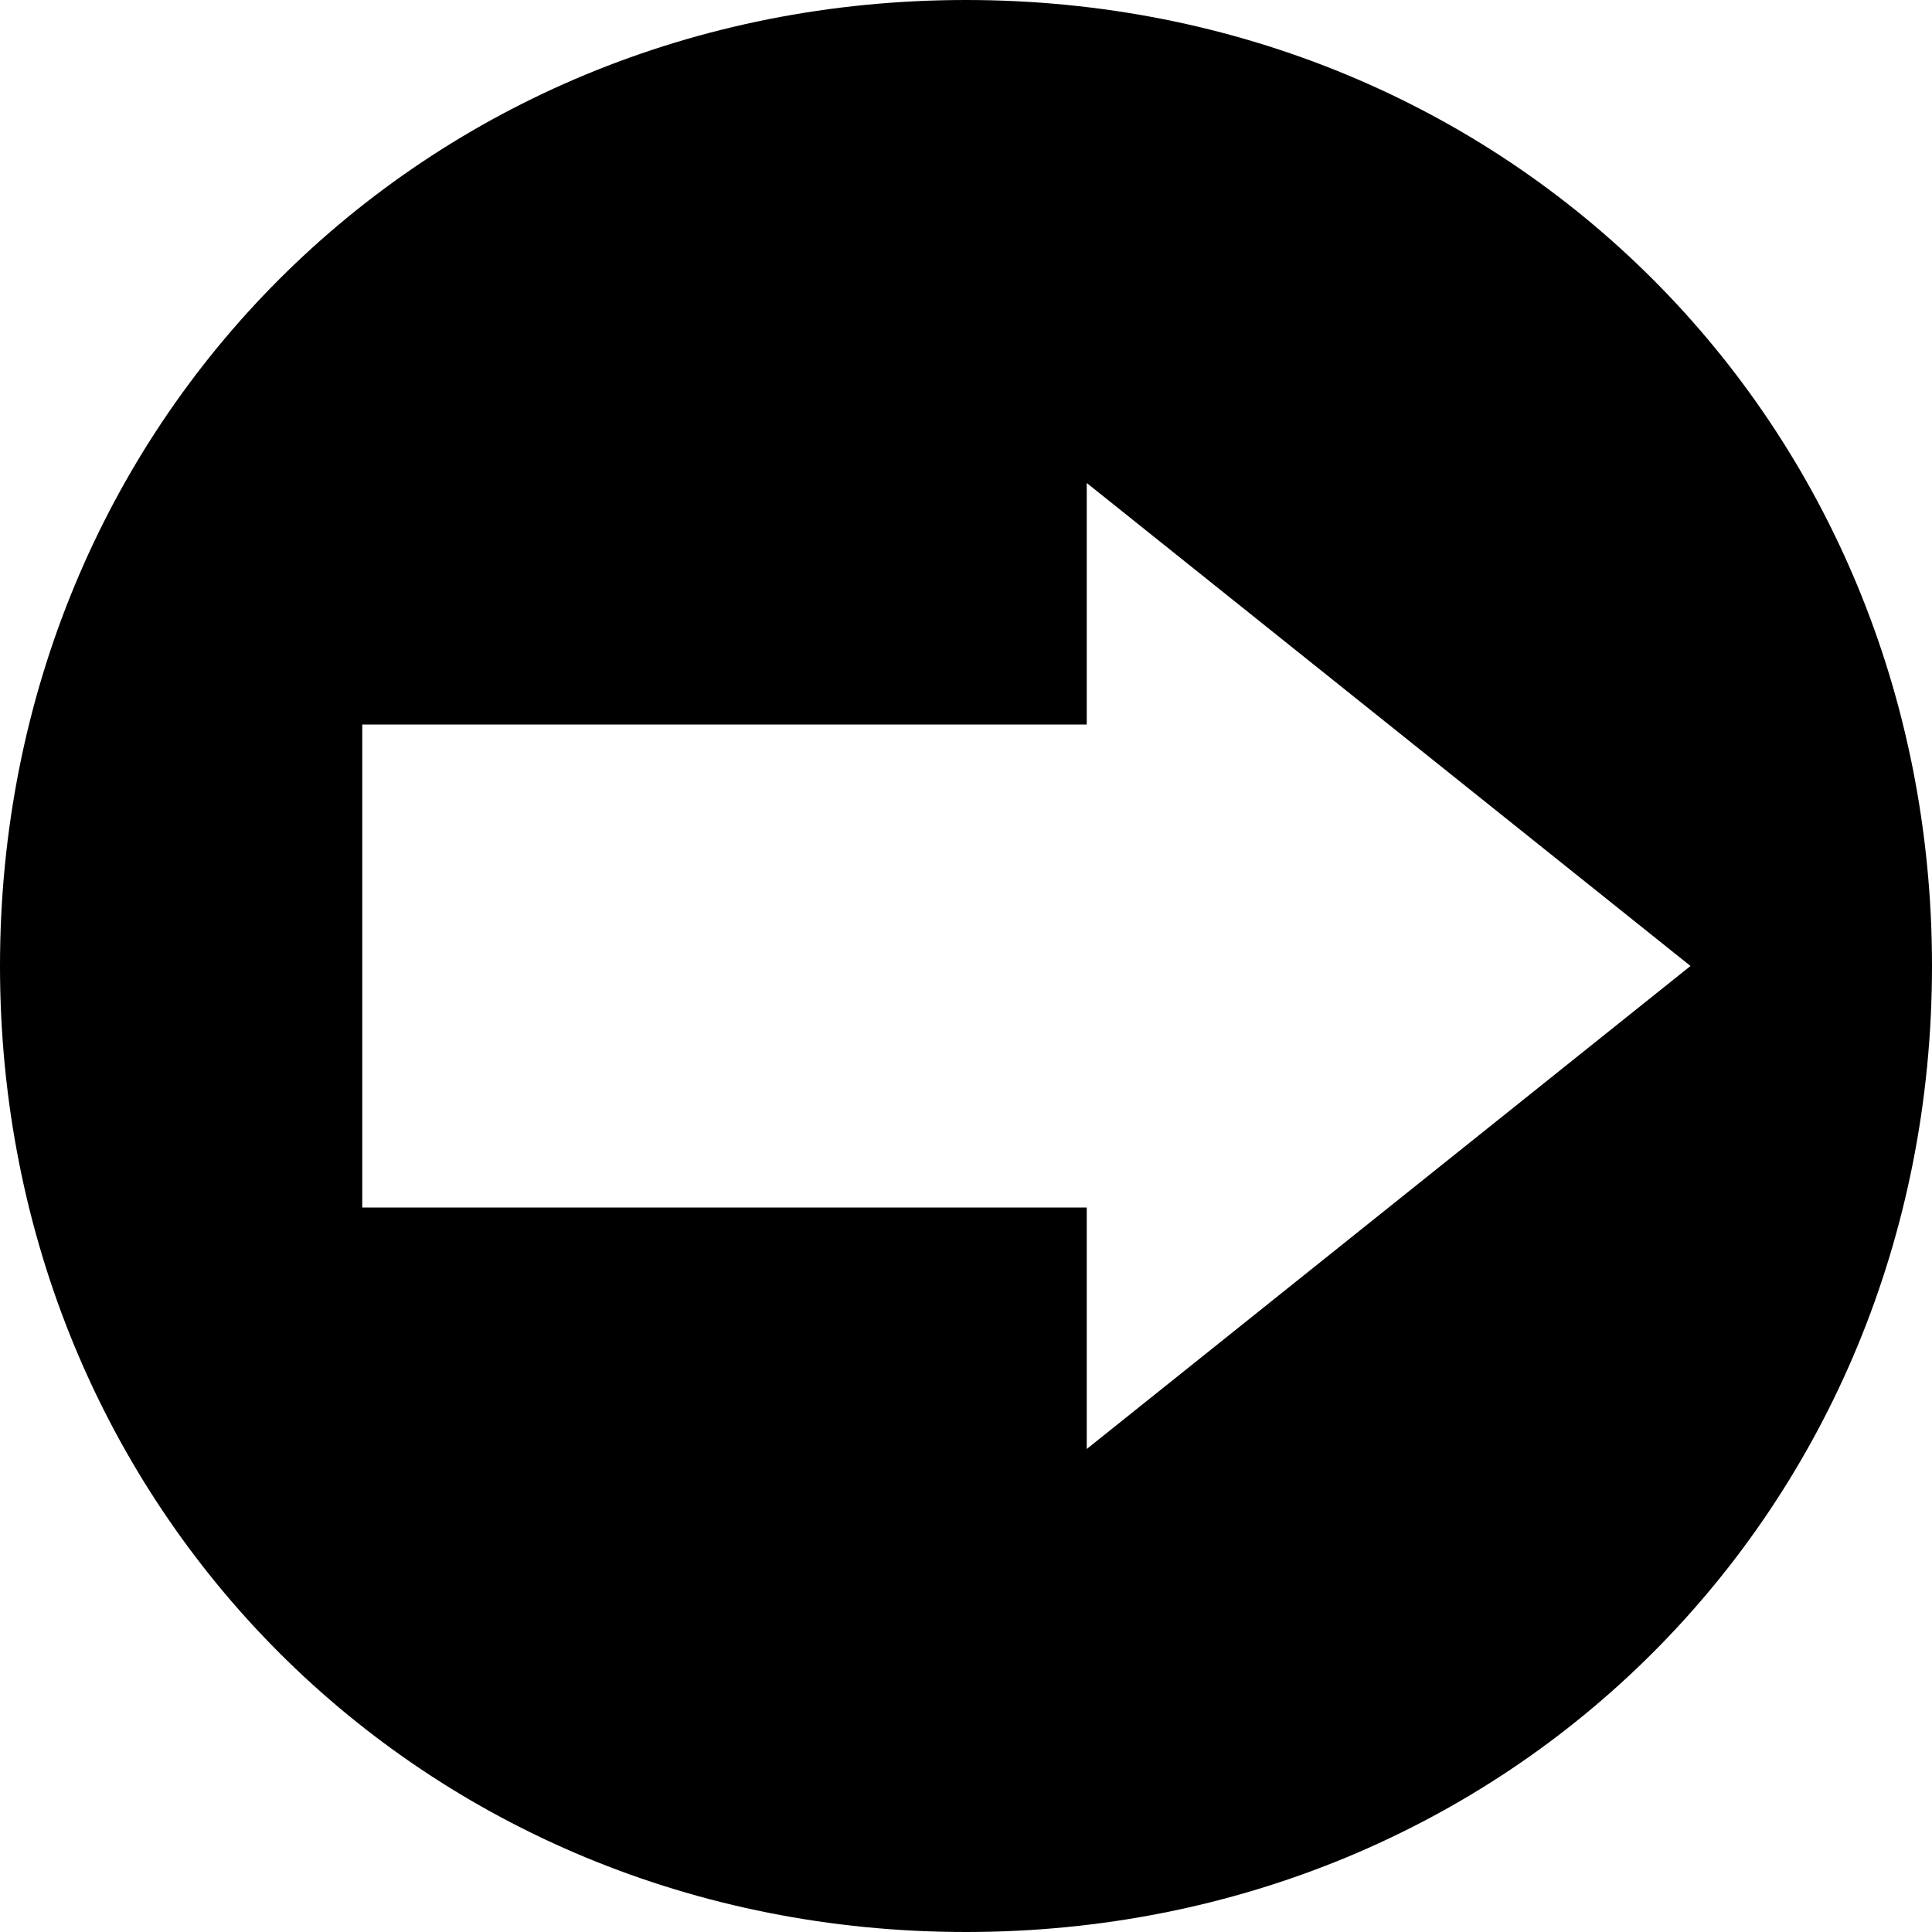
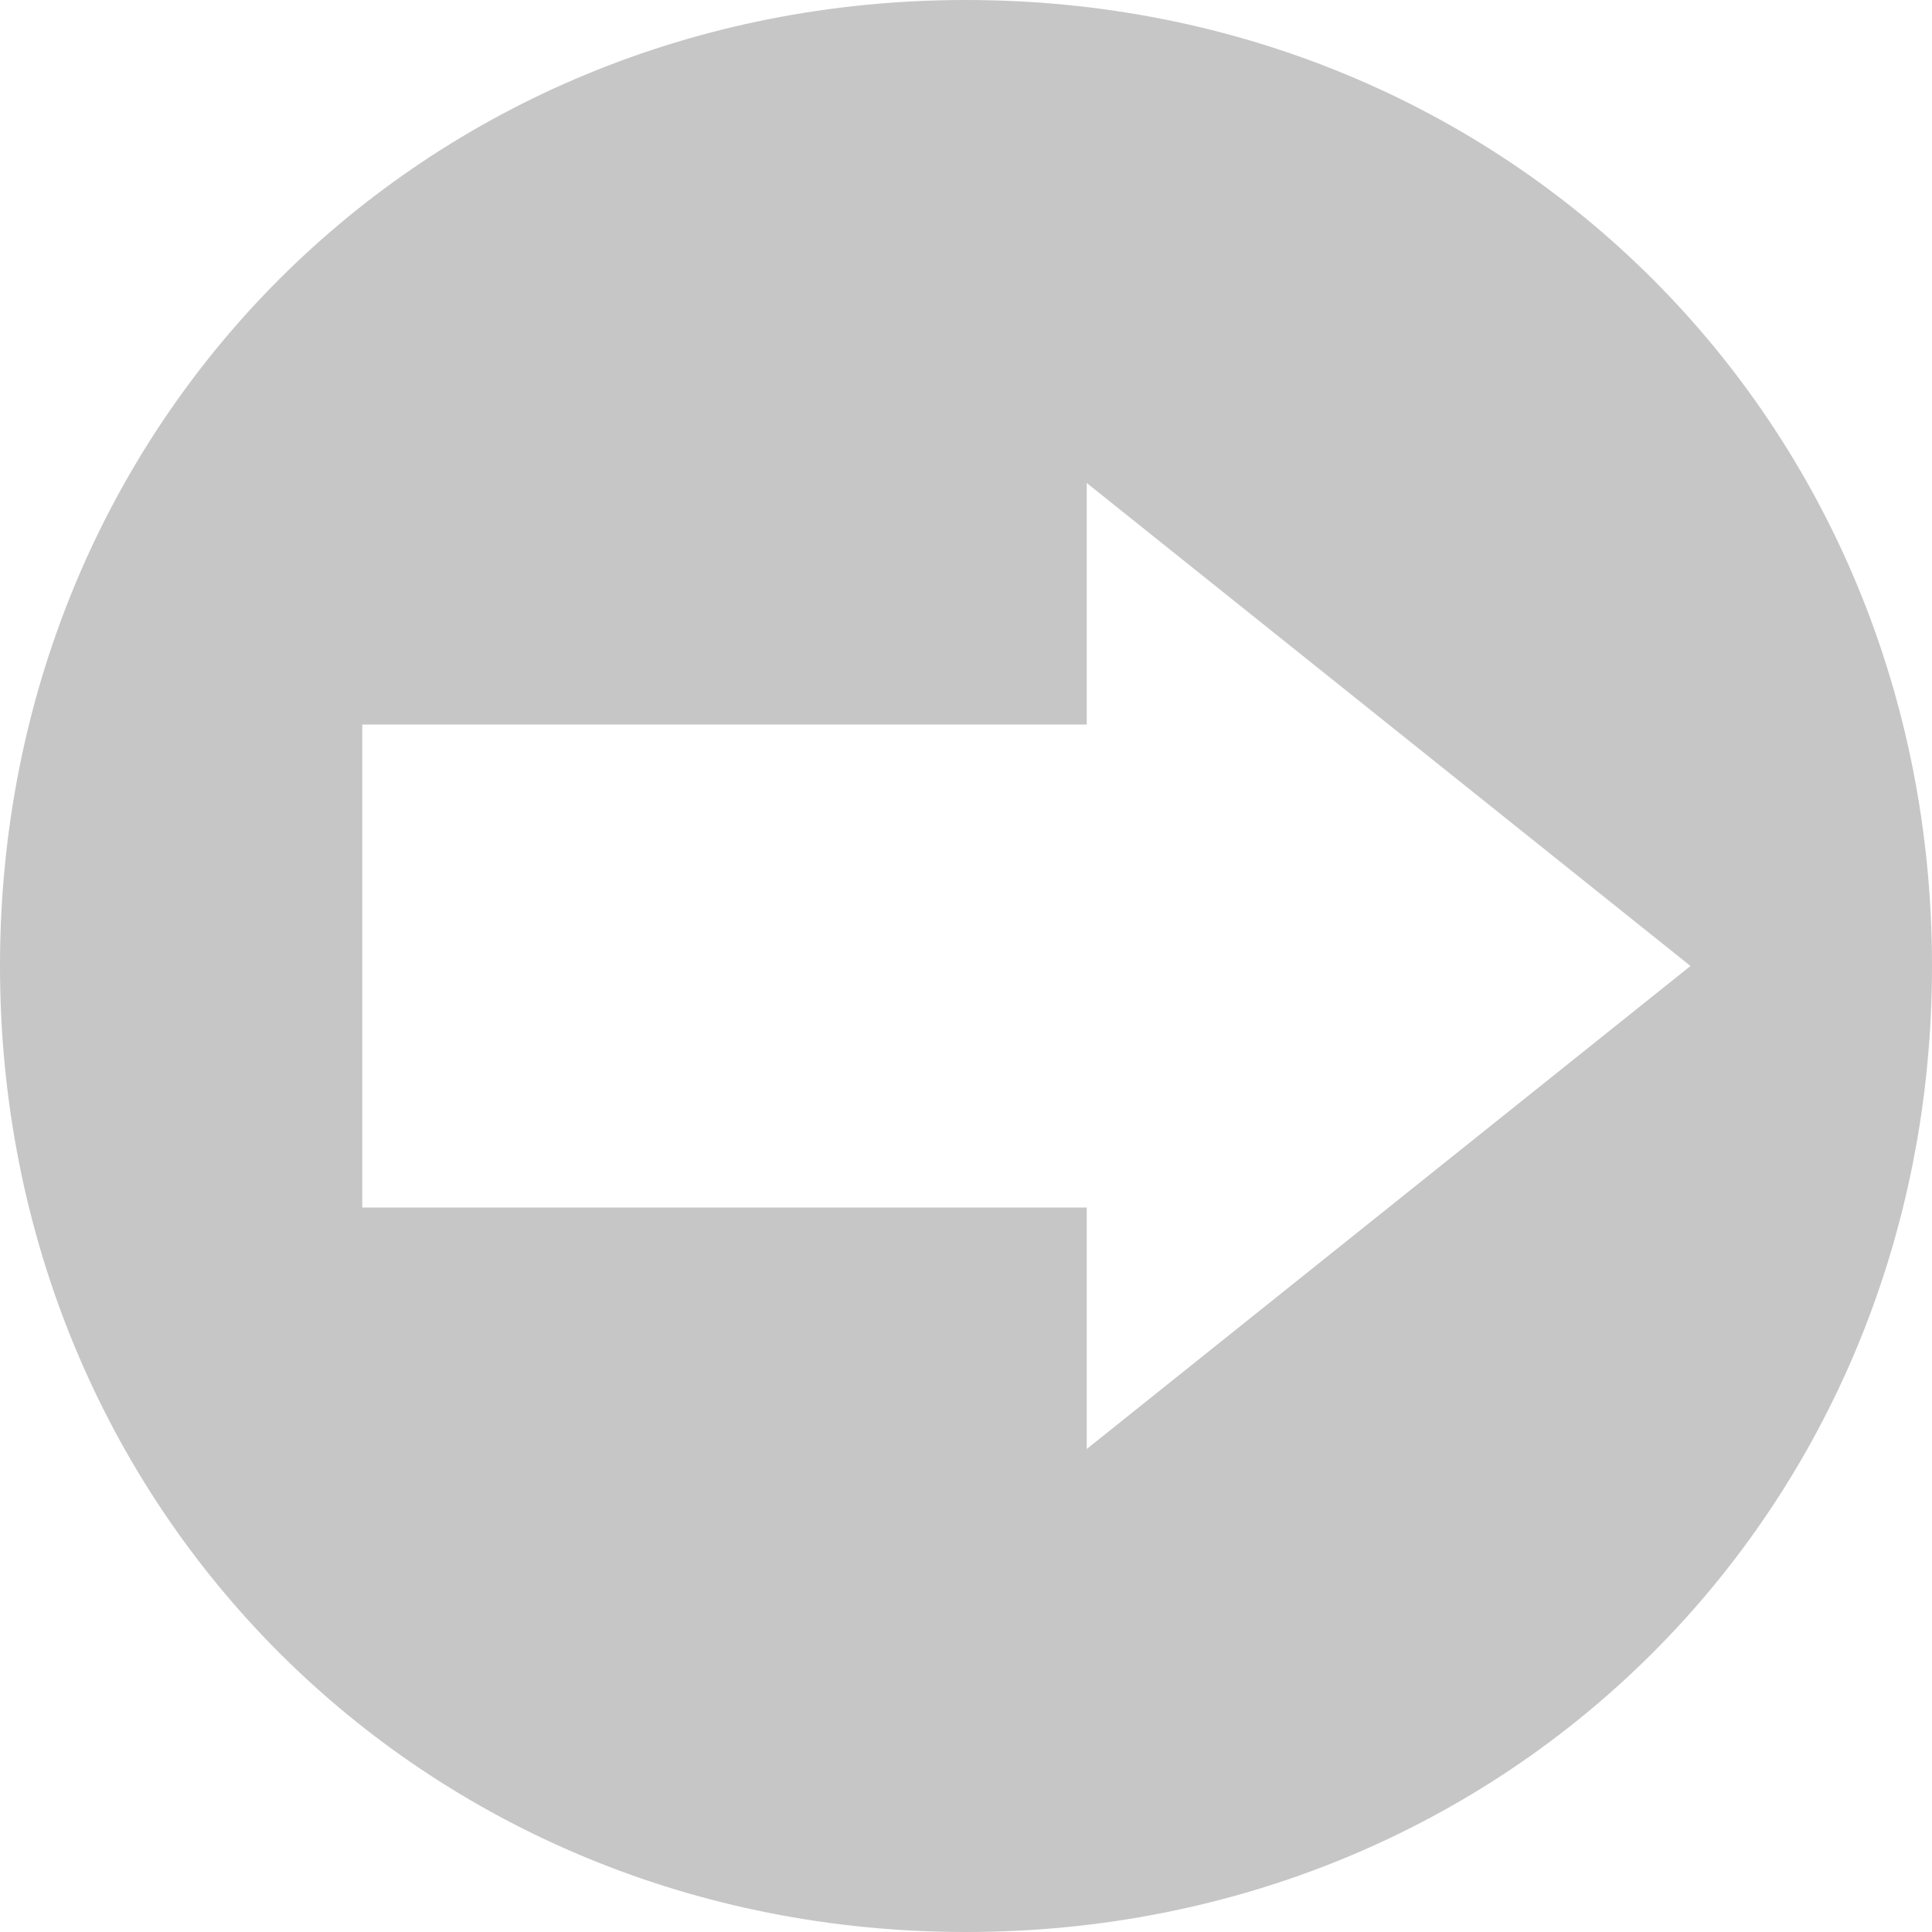
<svg xmlns="http://www.w3.org/2000/svg" height="50px" version="1.1" viewBox="0 0 16 16" width="50px">
  <defs />
  <g>
-     <g>
-       <path d="M9 6 L3 6 L3 10 L9 10 L9 12 L14 8 L9 4 L9 6 L9 6 ZM0 8 C0 3.5 3.5 0 8 0 C12.5 0 16 3.5 16 8 C16 12.5 12.5 16 8 16 C3.5 16 0 12.5 0 8 L0 8 ZM0 8 " />
+     <g style="fill: #c6c6c6">
+       <path d="M9 6 L3 6 L3 10 L9 10 L9 12 L14 8 L9 4 L9 6 L9 6 ZM0 8 C0 3.5 3.5 0 8 0 C12.5 0 16 3.5 16 8 C16 12.5 12.5 16 8 16 C3.5 16 0 12.5 0 8 L0 8 ZM0 8" style="fill: #c6c6c6" />
    </g>
  </g>
</svg>
